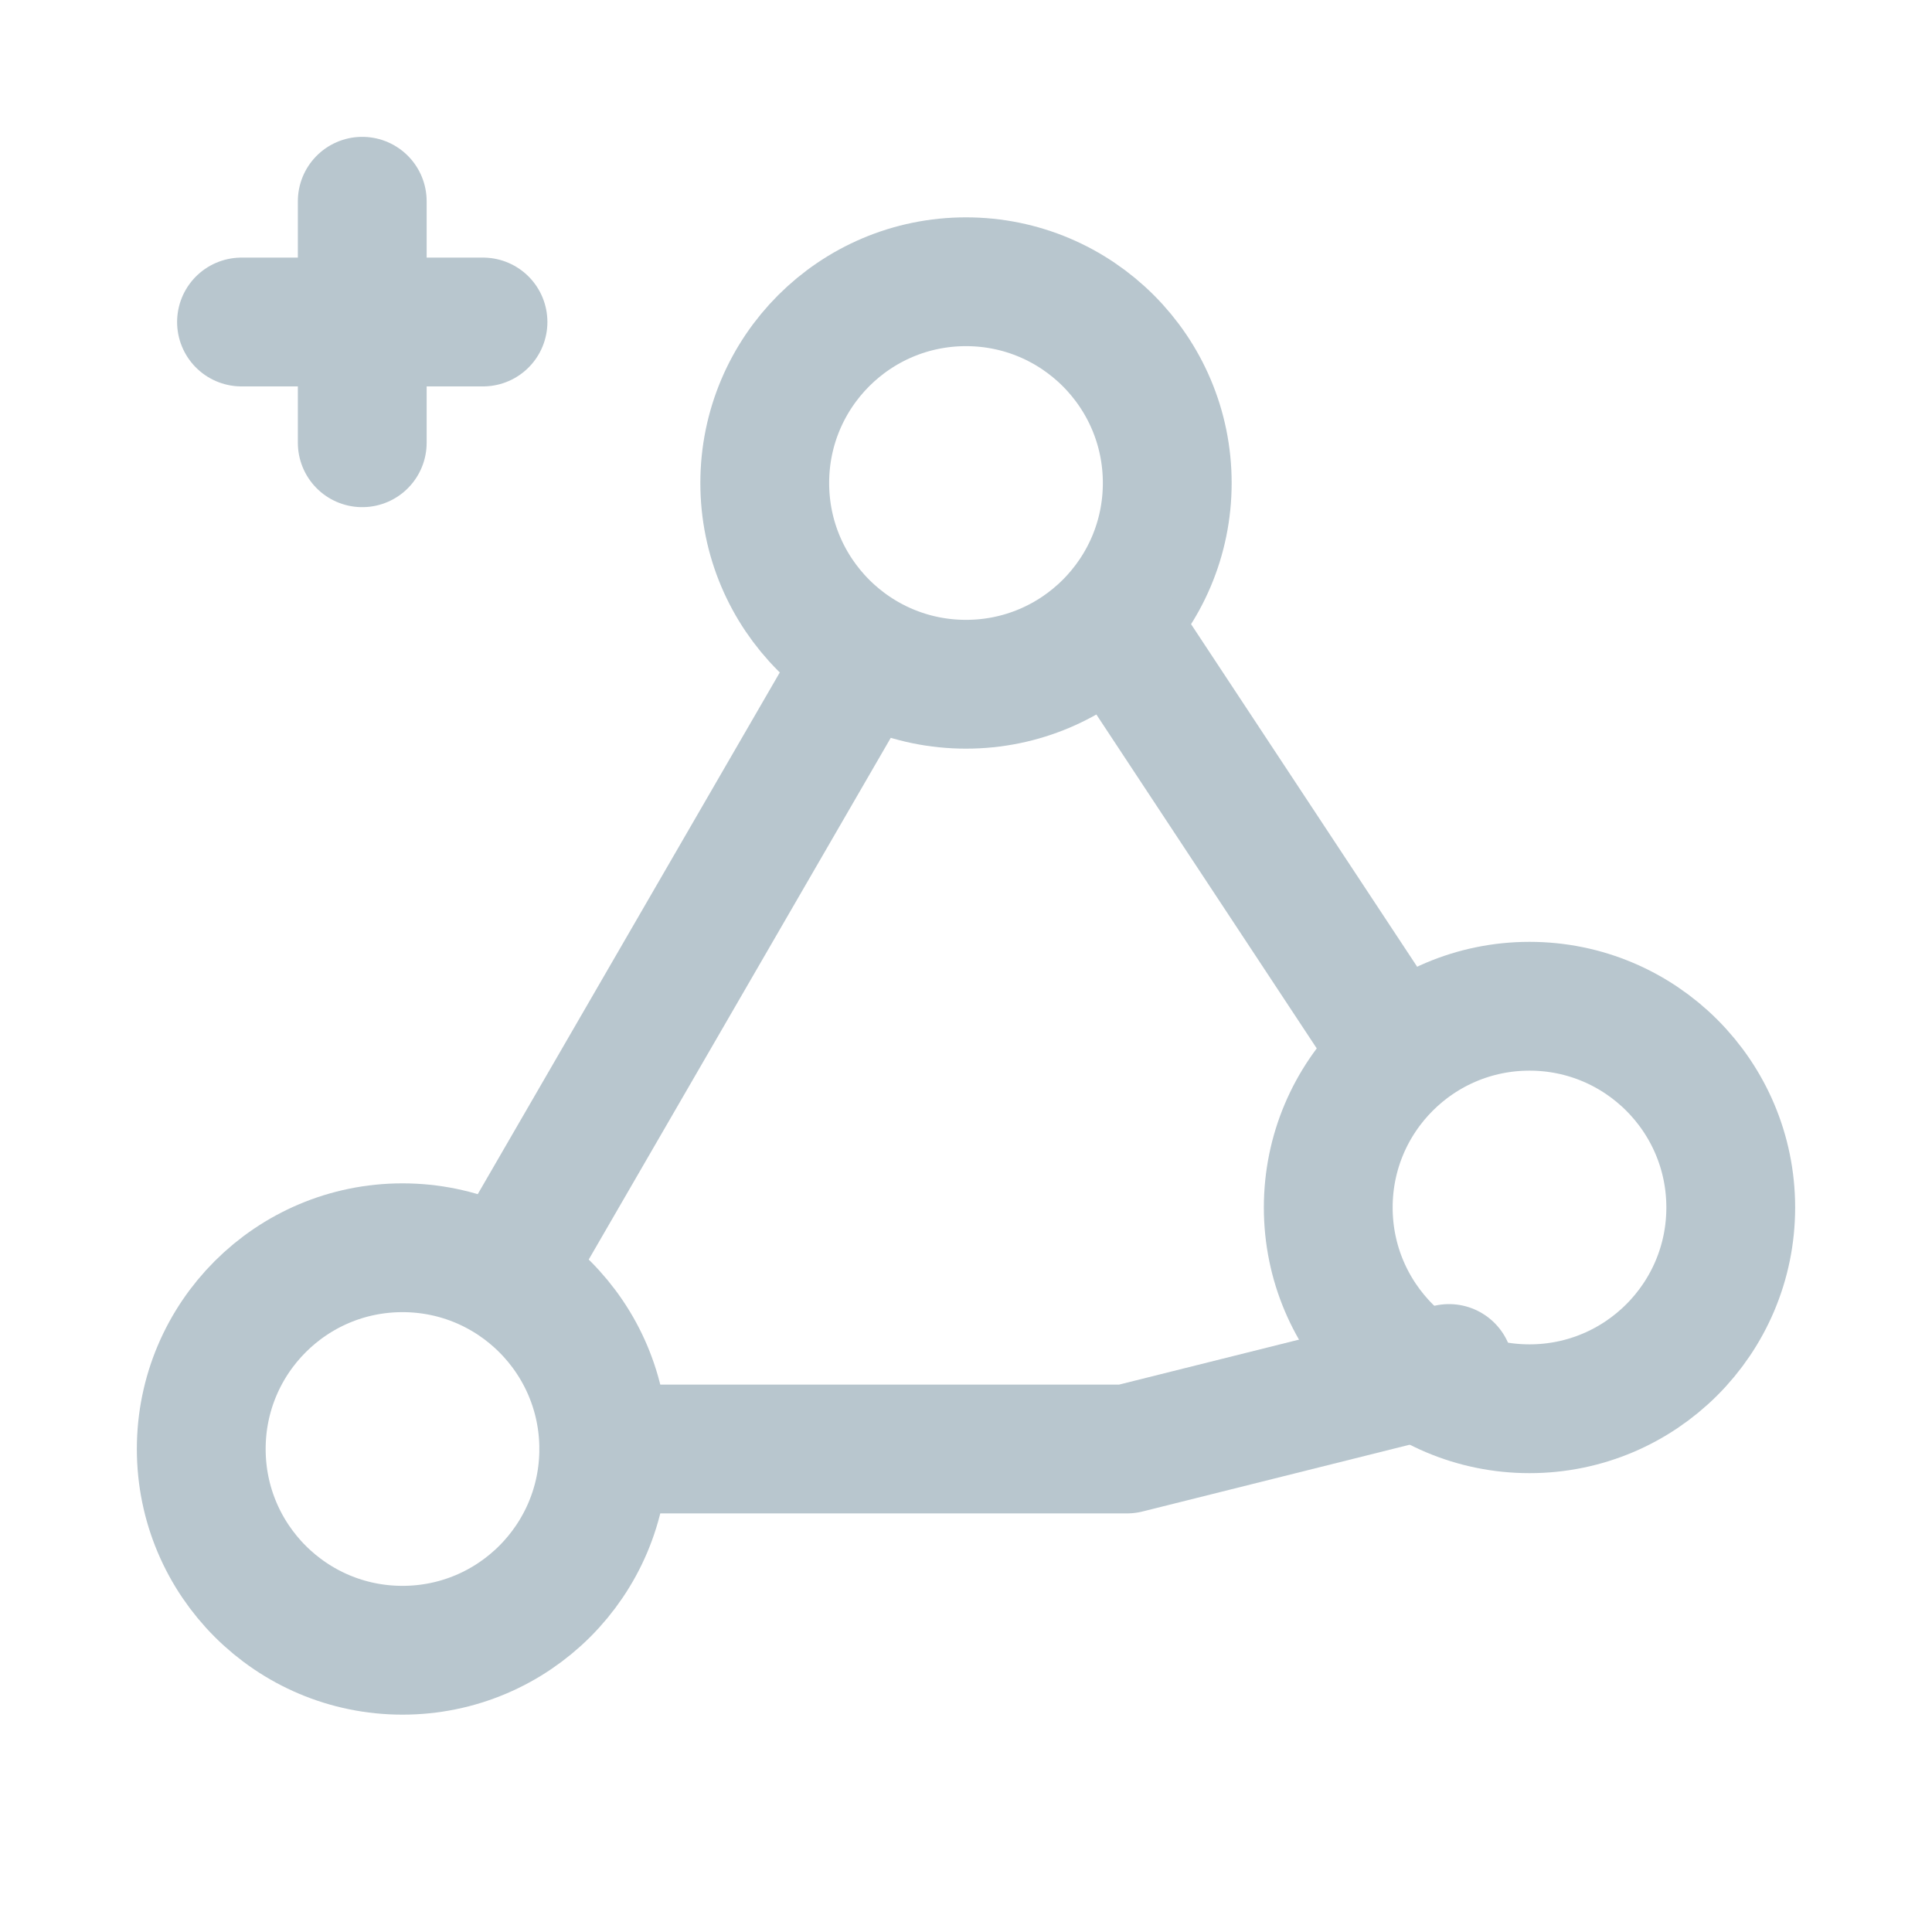
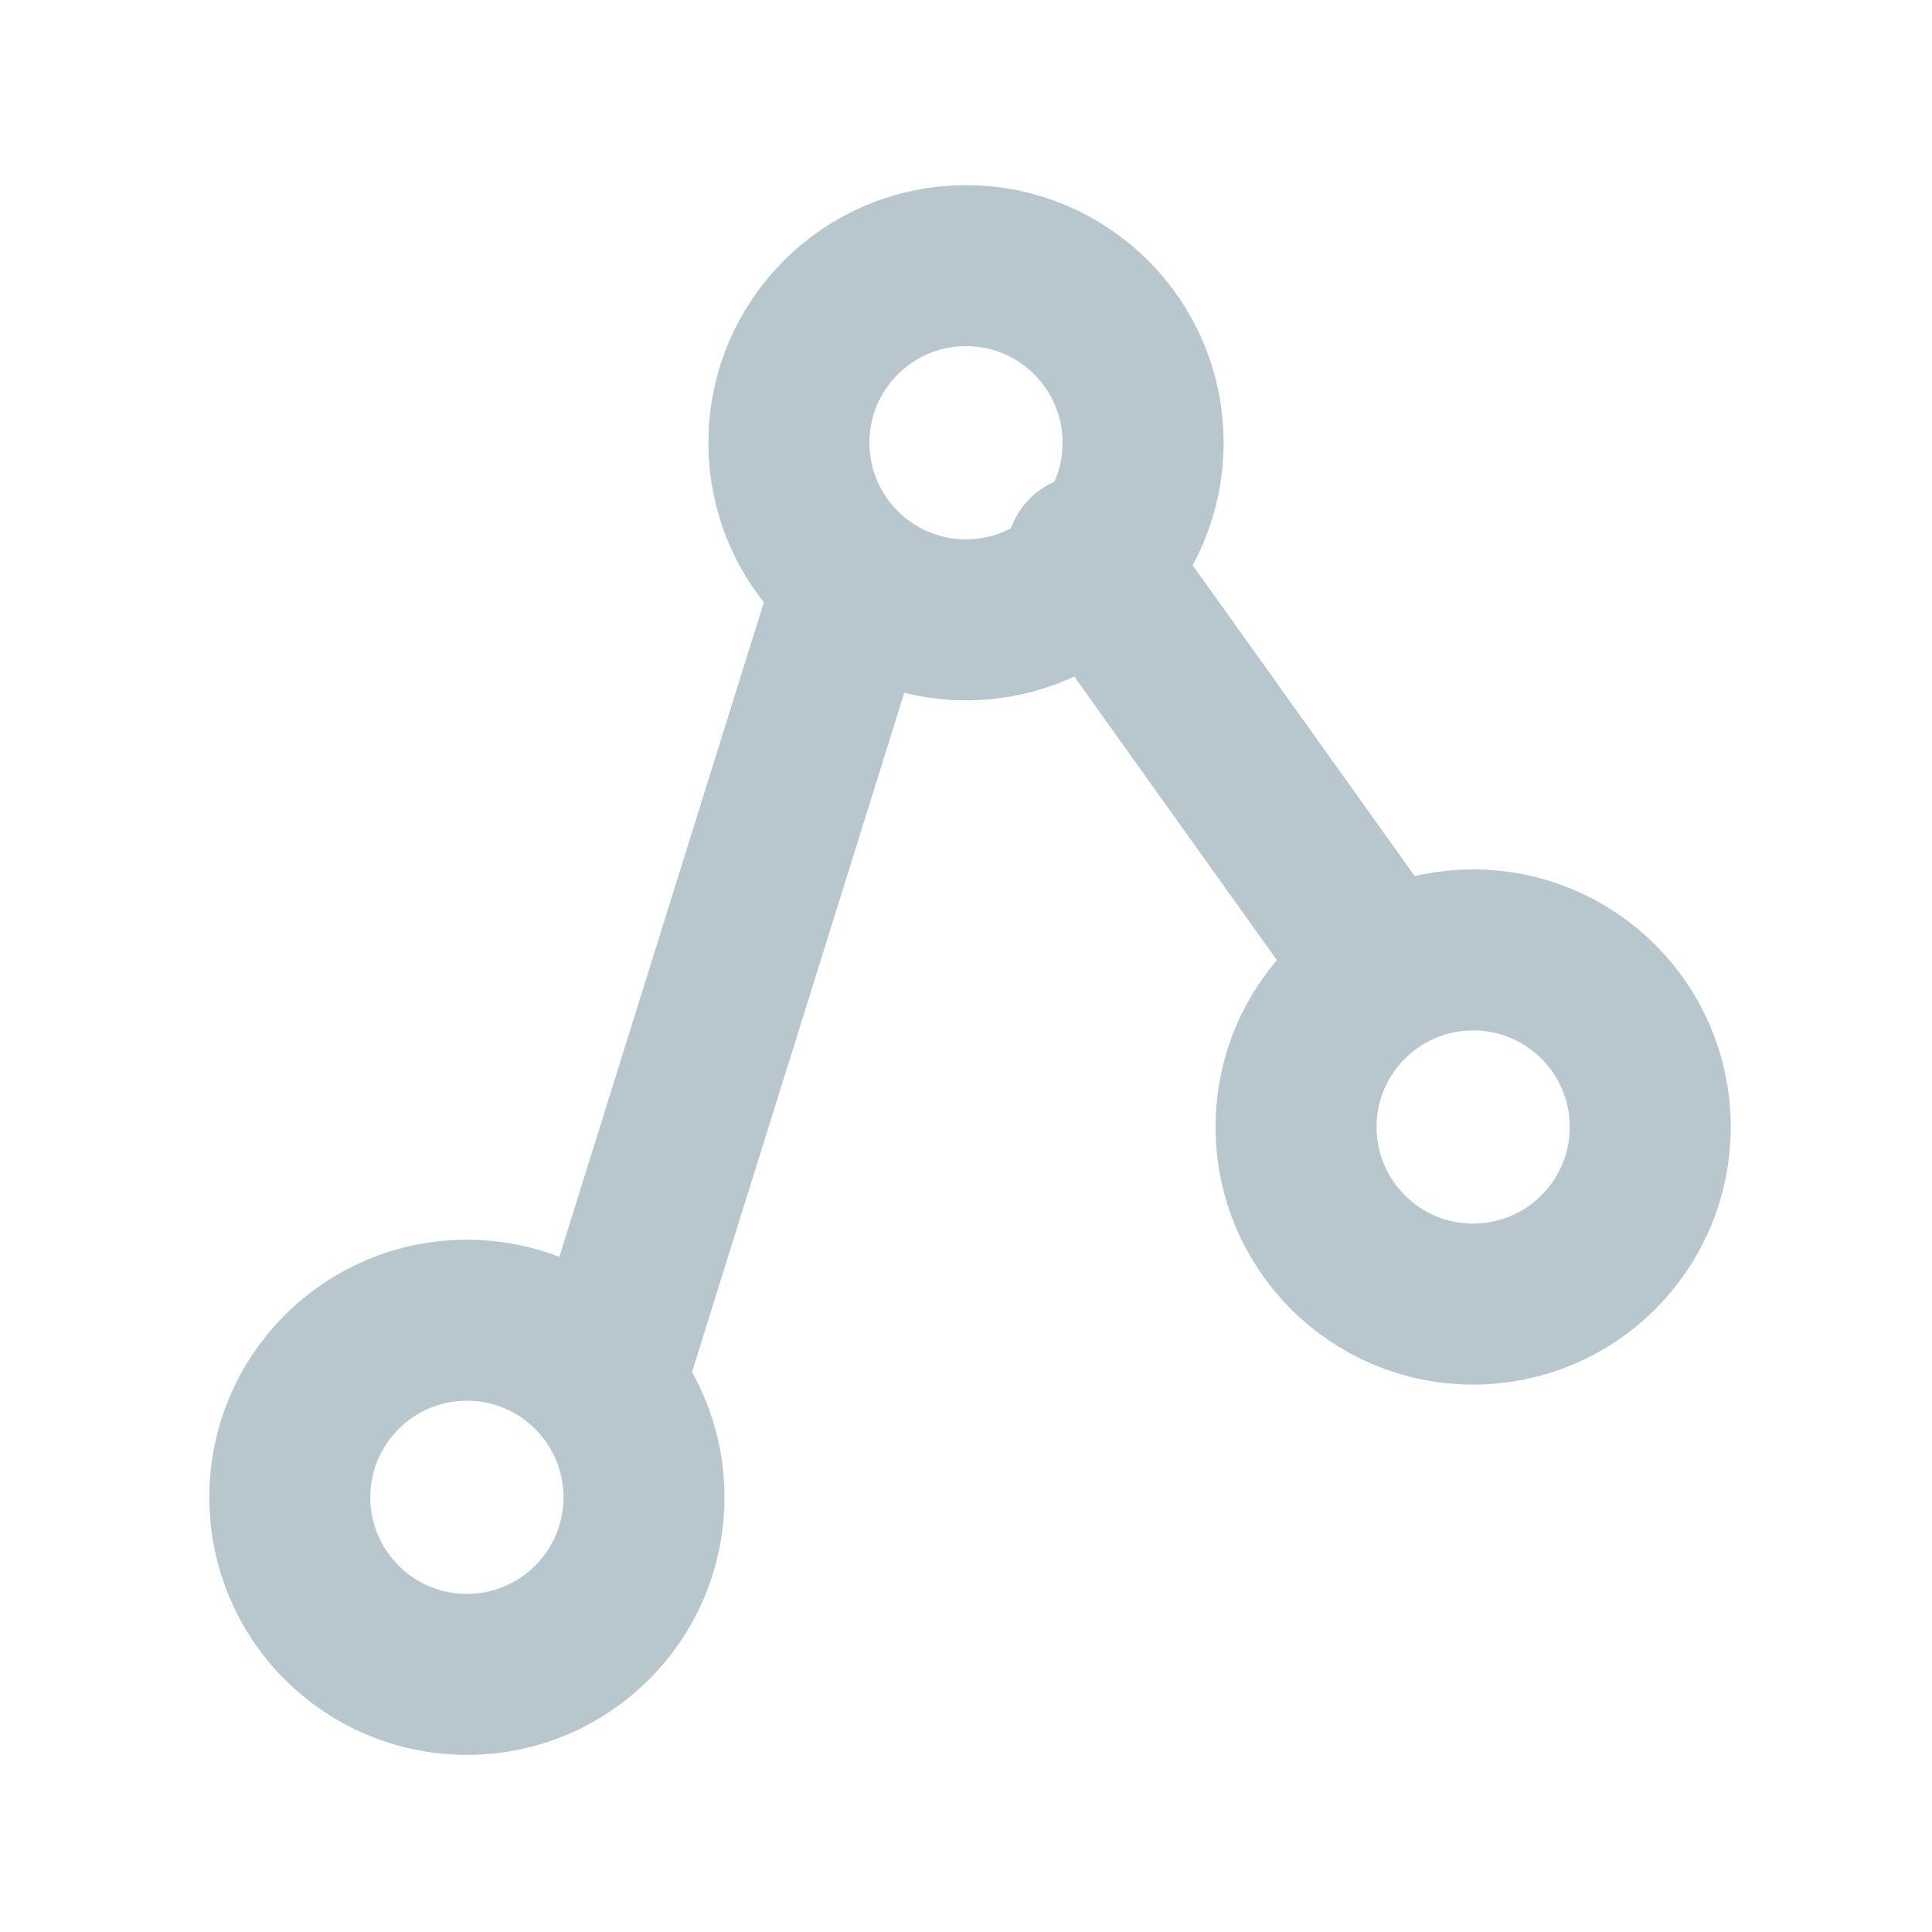
<svg xmlns="http://www.w3.org/2000/svg" width="24" height="24" viewBox="0 0 24 24">
-   <g fill="none" stroke="#b8c6ce" stroke-width="1.6" stroke-linecap="round" stroke-linejoin="round">
-     <circle cx="5" cy="18" r="2.5" />
-     <circle cx="12" cy="6" r="2.5" />
-     <circle cx="19" cy="15" r="2.5" />
-     <path d="m6.3 15.8 4.4-7.6M14 8l3.3 5M7.5 18H14l4-1M3 4h3M4.5 2.5v3" />
+   <g fill="none" stroke="#b8c6ce" stroke-width="2" stroke-linecap="round" stroke-linejoin="round">
+     <path d="M7.5 17.2L10.5 7.6" />
+     <path d="M13.5 6.9L17 11.8" />
+     <circle cx="5.8" cy="18.6" r="2.2" />
+     <circle cx="12" cy="5.5" r="2.2" />
+     <circle cx="18.3" cy="14" r="2.2" />
  </g>
</svg>
